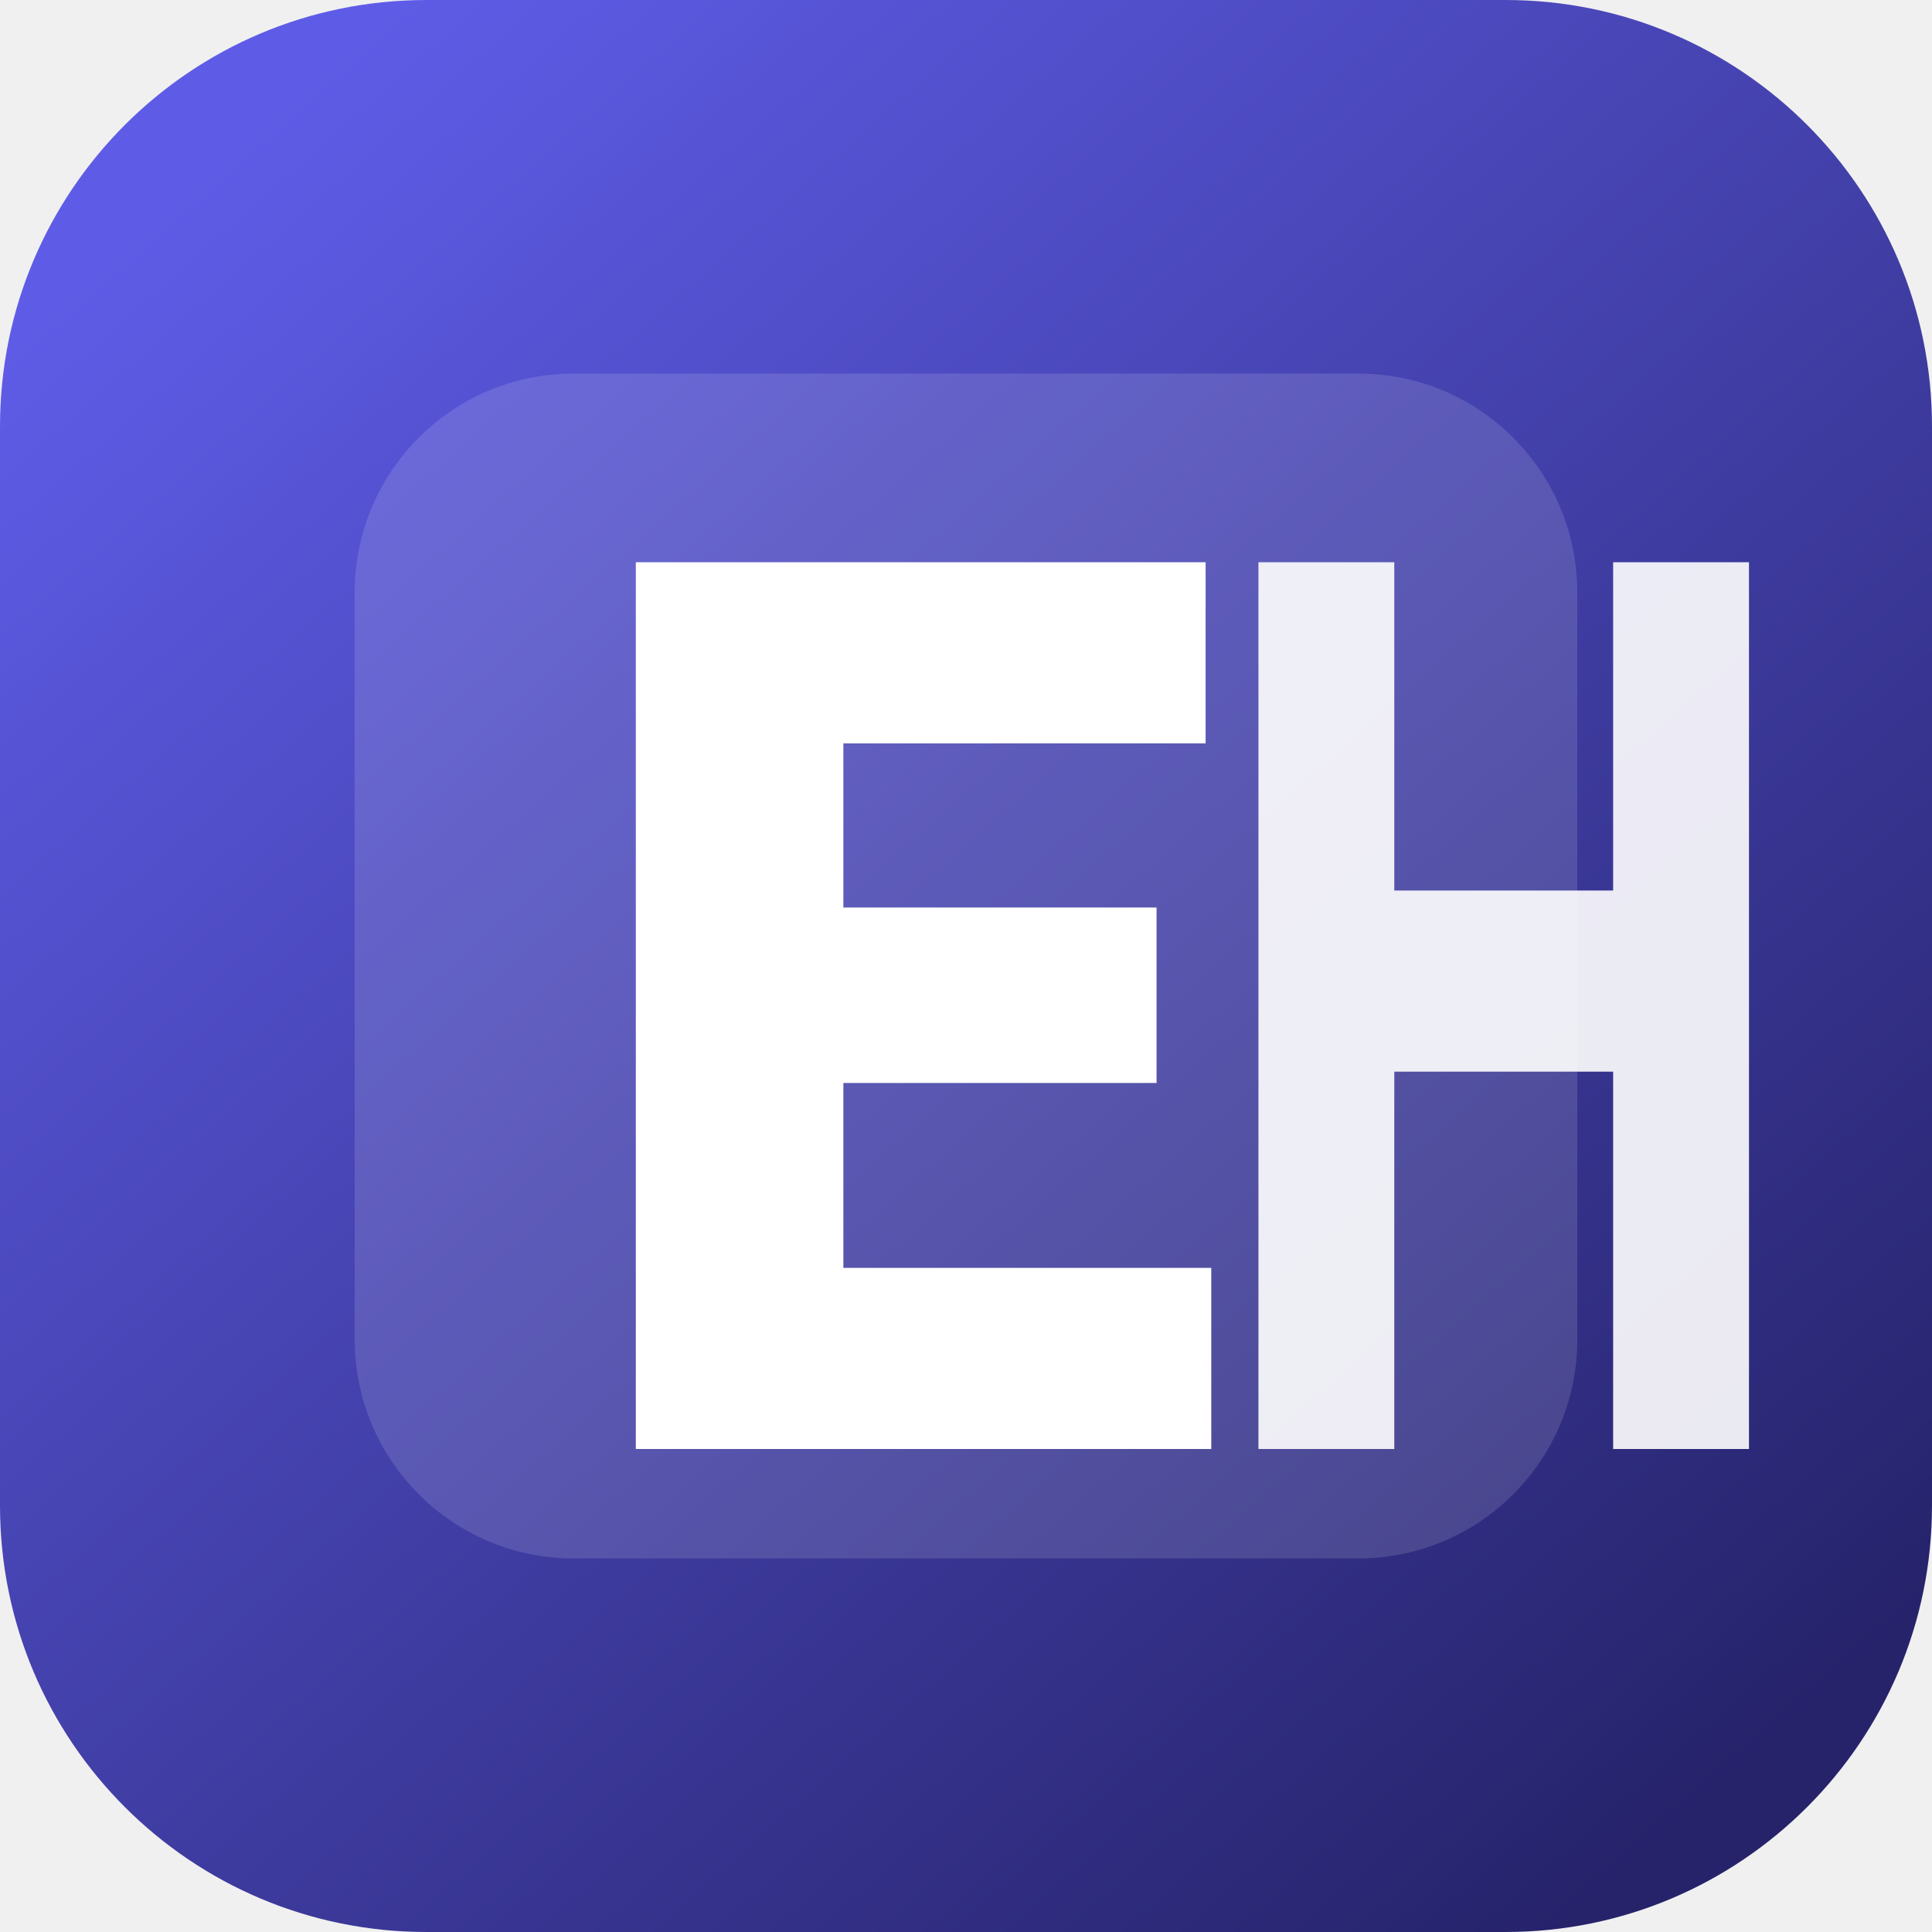
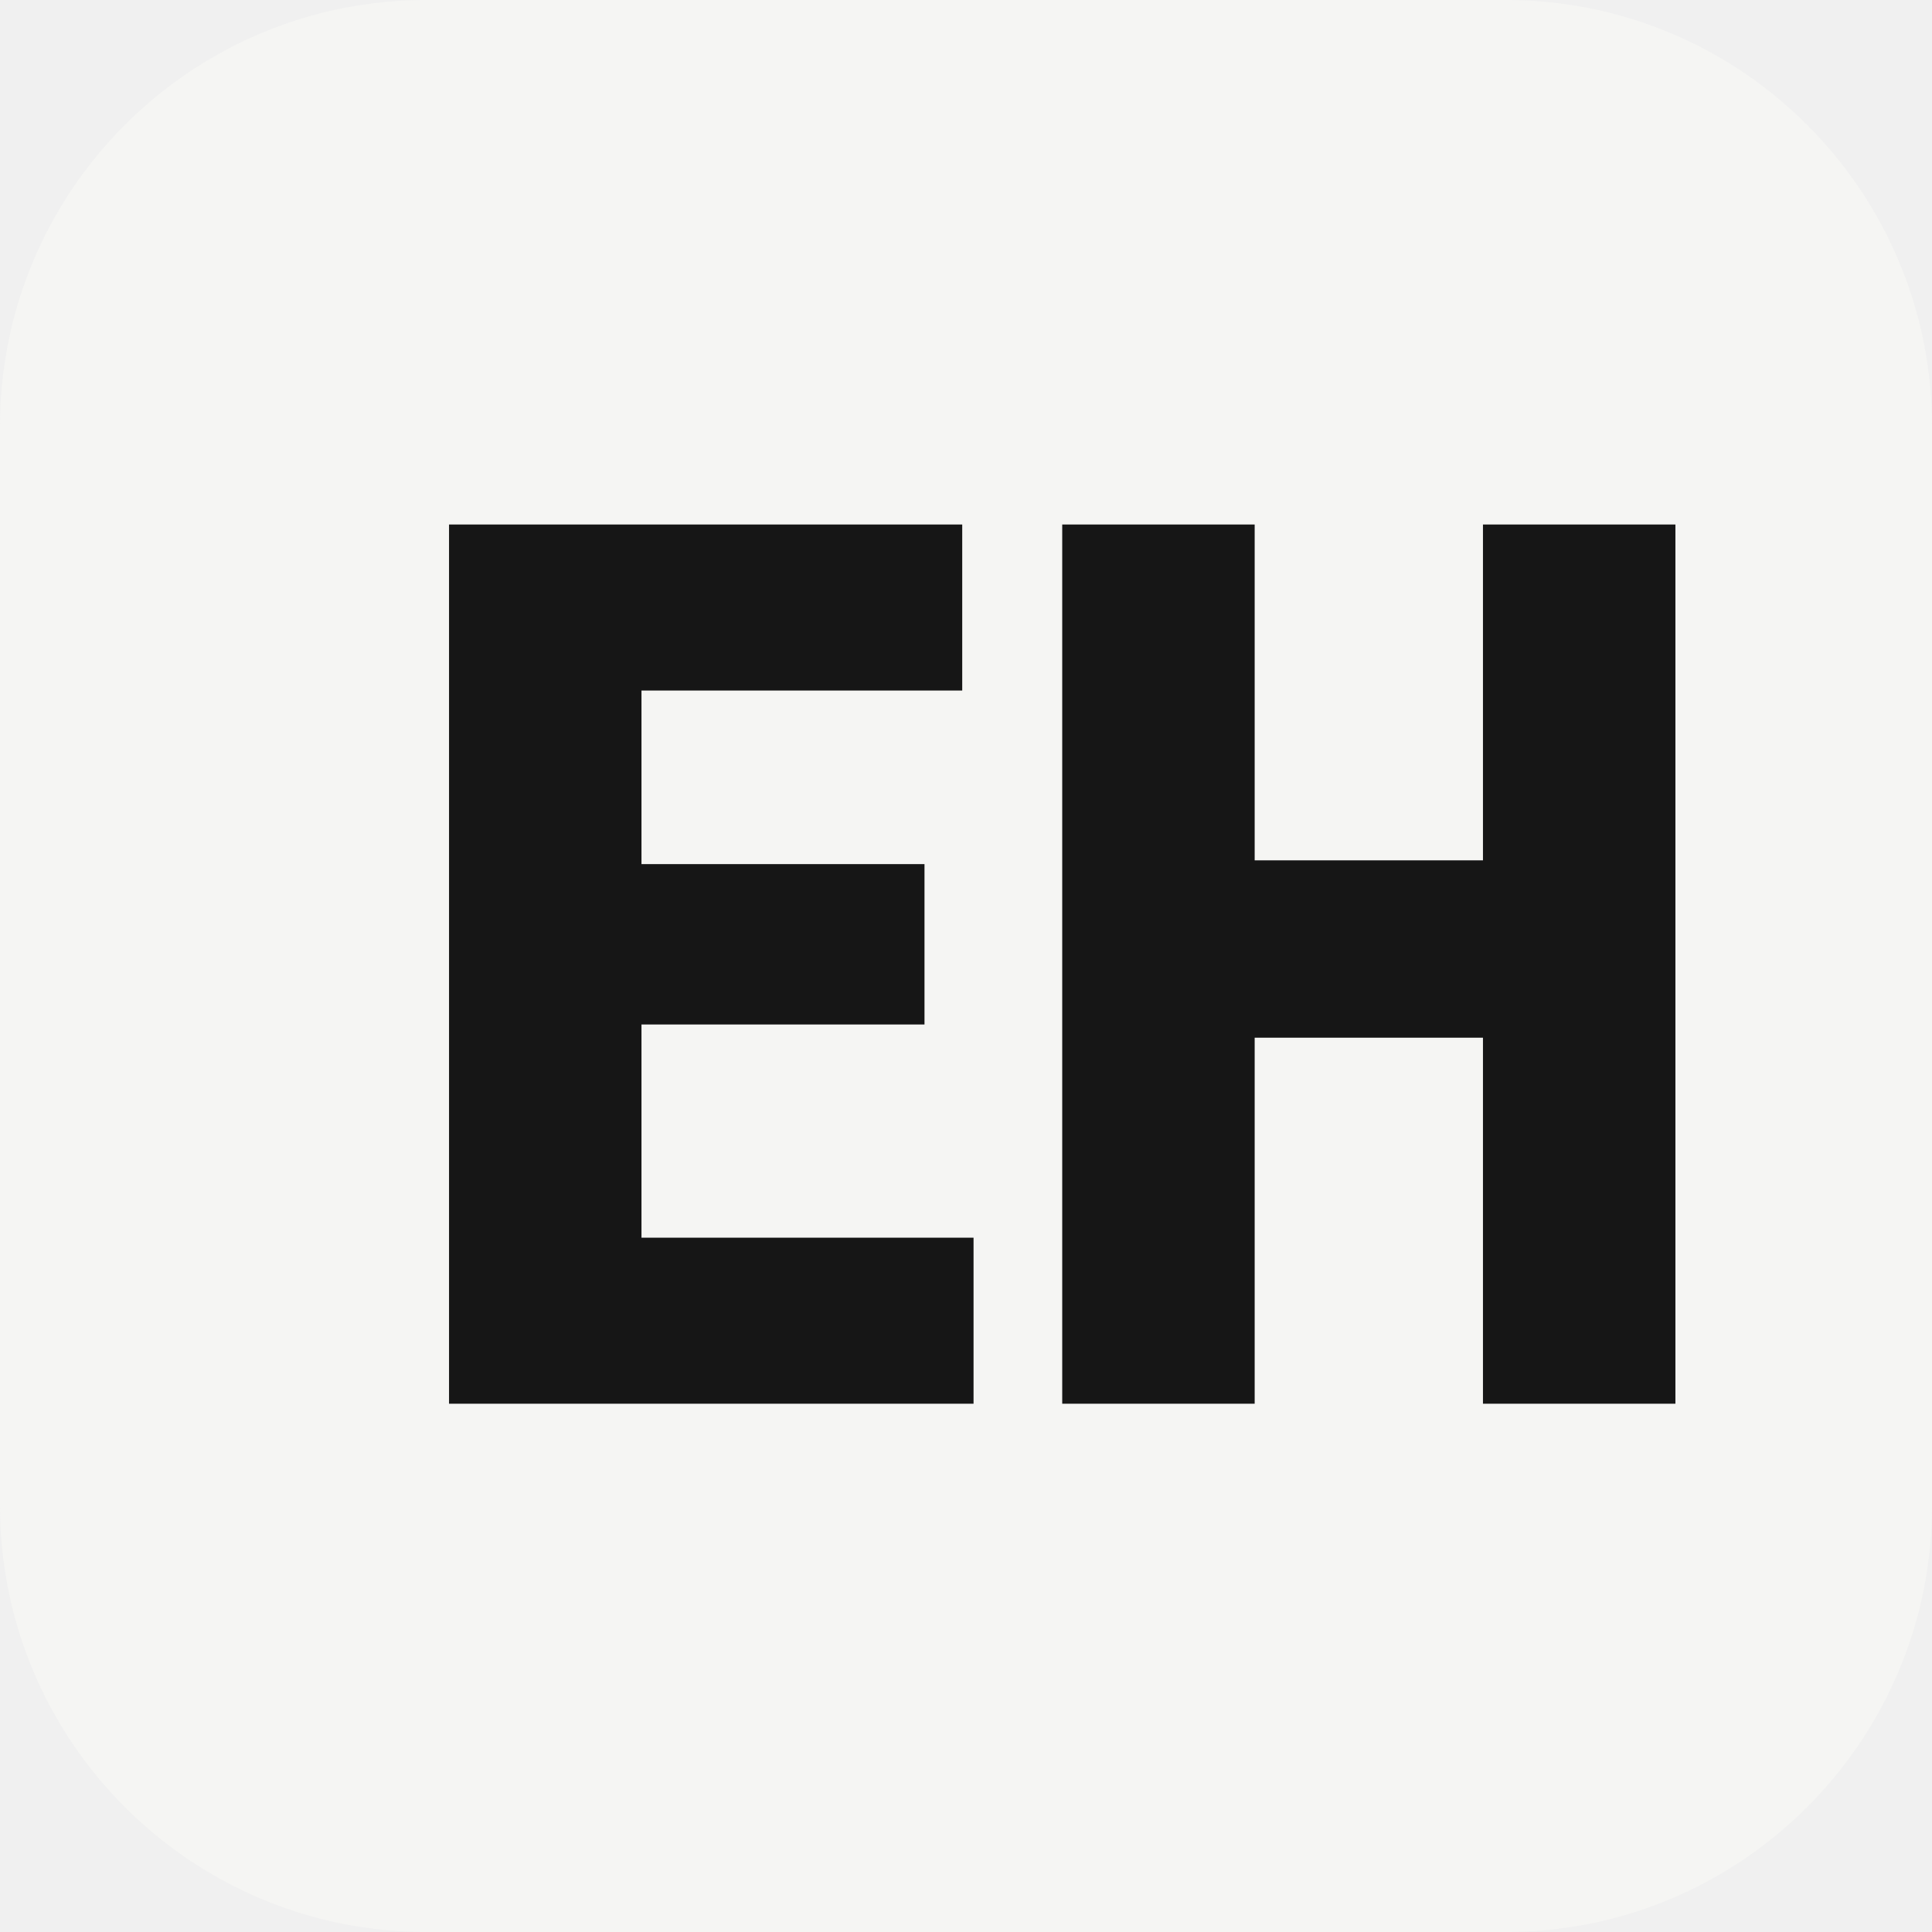
<svg xmlns="http://www.w3.org/2000/svg" width="1024" height="1024" viewBox="0 0 1024 1024">
-   <defs>
-     <linearGradient id="background" x1="120" y1="80" x2="900" y2="960" gradientUnits="userSpaceOnUse">
-       <stop stop-color="#5E5CE6" />
-       <stop offset="1" stop-color="#26236B" />
-     </linearGradient>
-   </defs>
-   <rect width="1024" height="1024" rx="226" fill="url(#background)" />
-   <rect x="188" y="198" width="648" height="628" rx="116" fill="#FFFFFF" fill-opacity=".13" />
-   <path d="M337 298h302v96H447v87h166v93H447v98h195v96H337V298Z" fill="white" />
-   <path d="M667 298h72v174h116V298h72v470h-72V568H739v200h-72V298Z" fill="white" fill-opacity=".9" />
+   <rect width="1024" height="1024" rx="226" fill="#F5F5F3" />
+   <path d="M238 278h272v88H340v92h150v85H340v113h176v88H238V278Z" fill="#161616" />
+   <path d="M563 278h102v178h121V278h102v466H786V550H665v194H563V278Z" fill="#161616" />
</svg>
